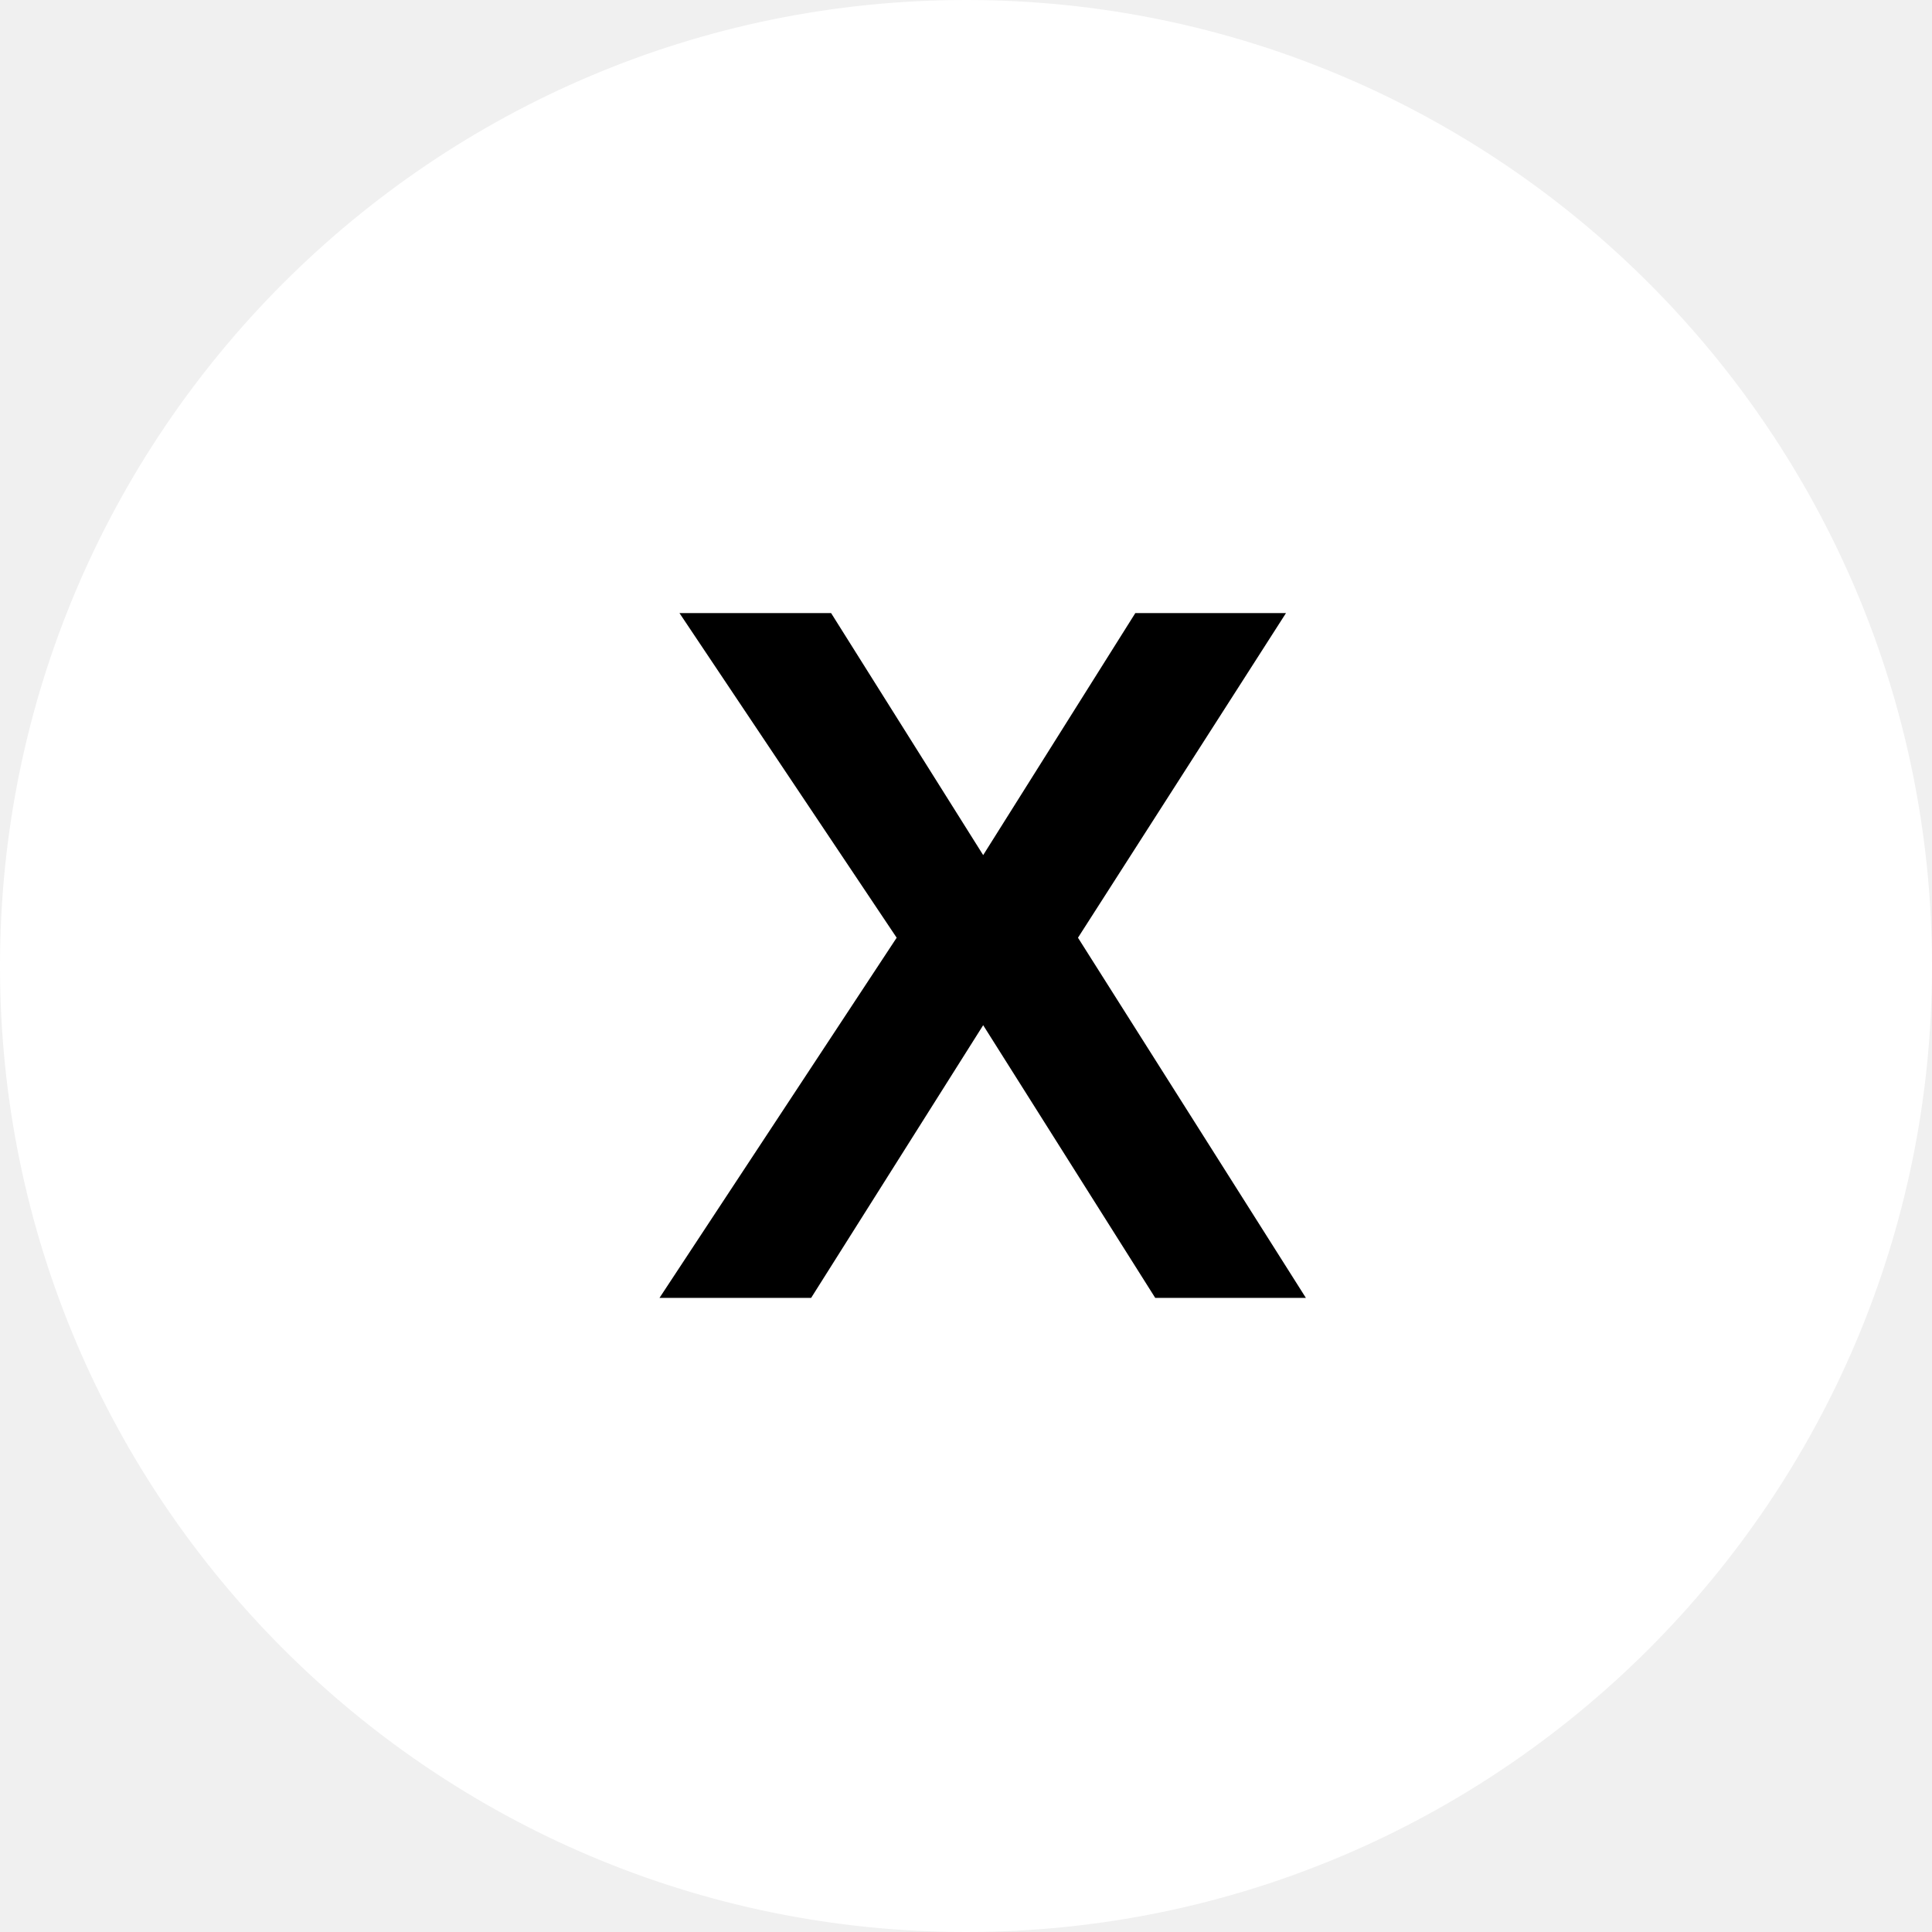
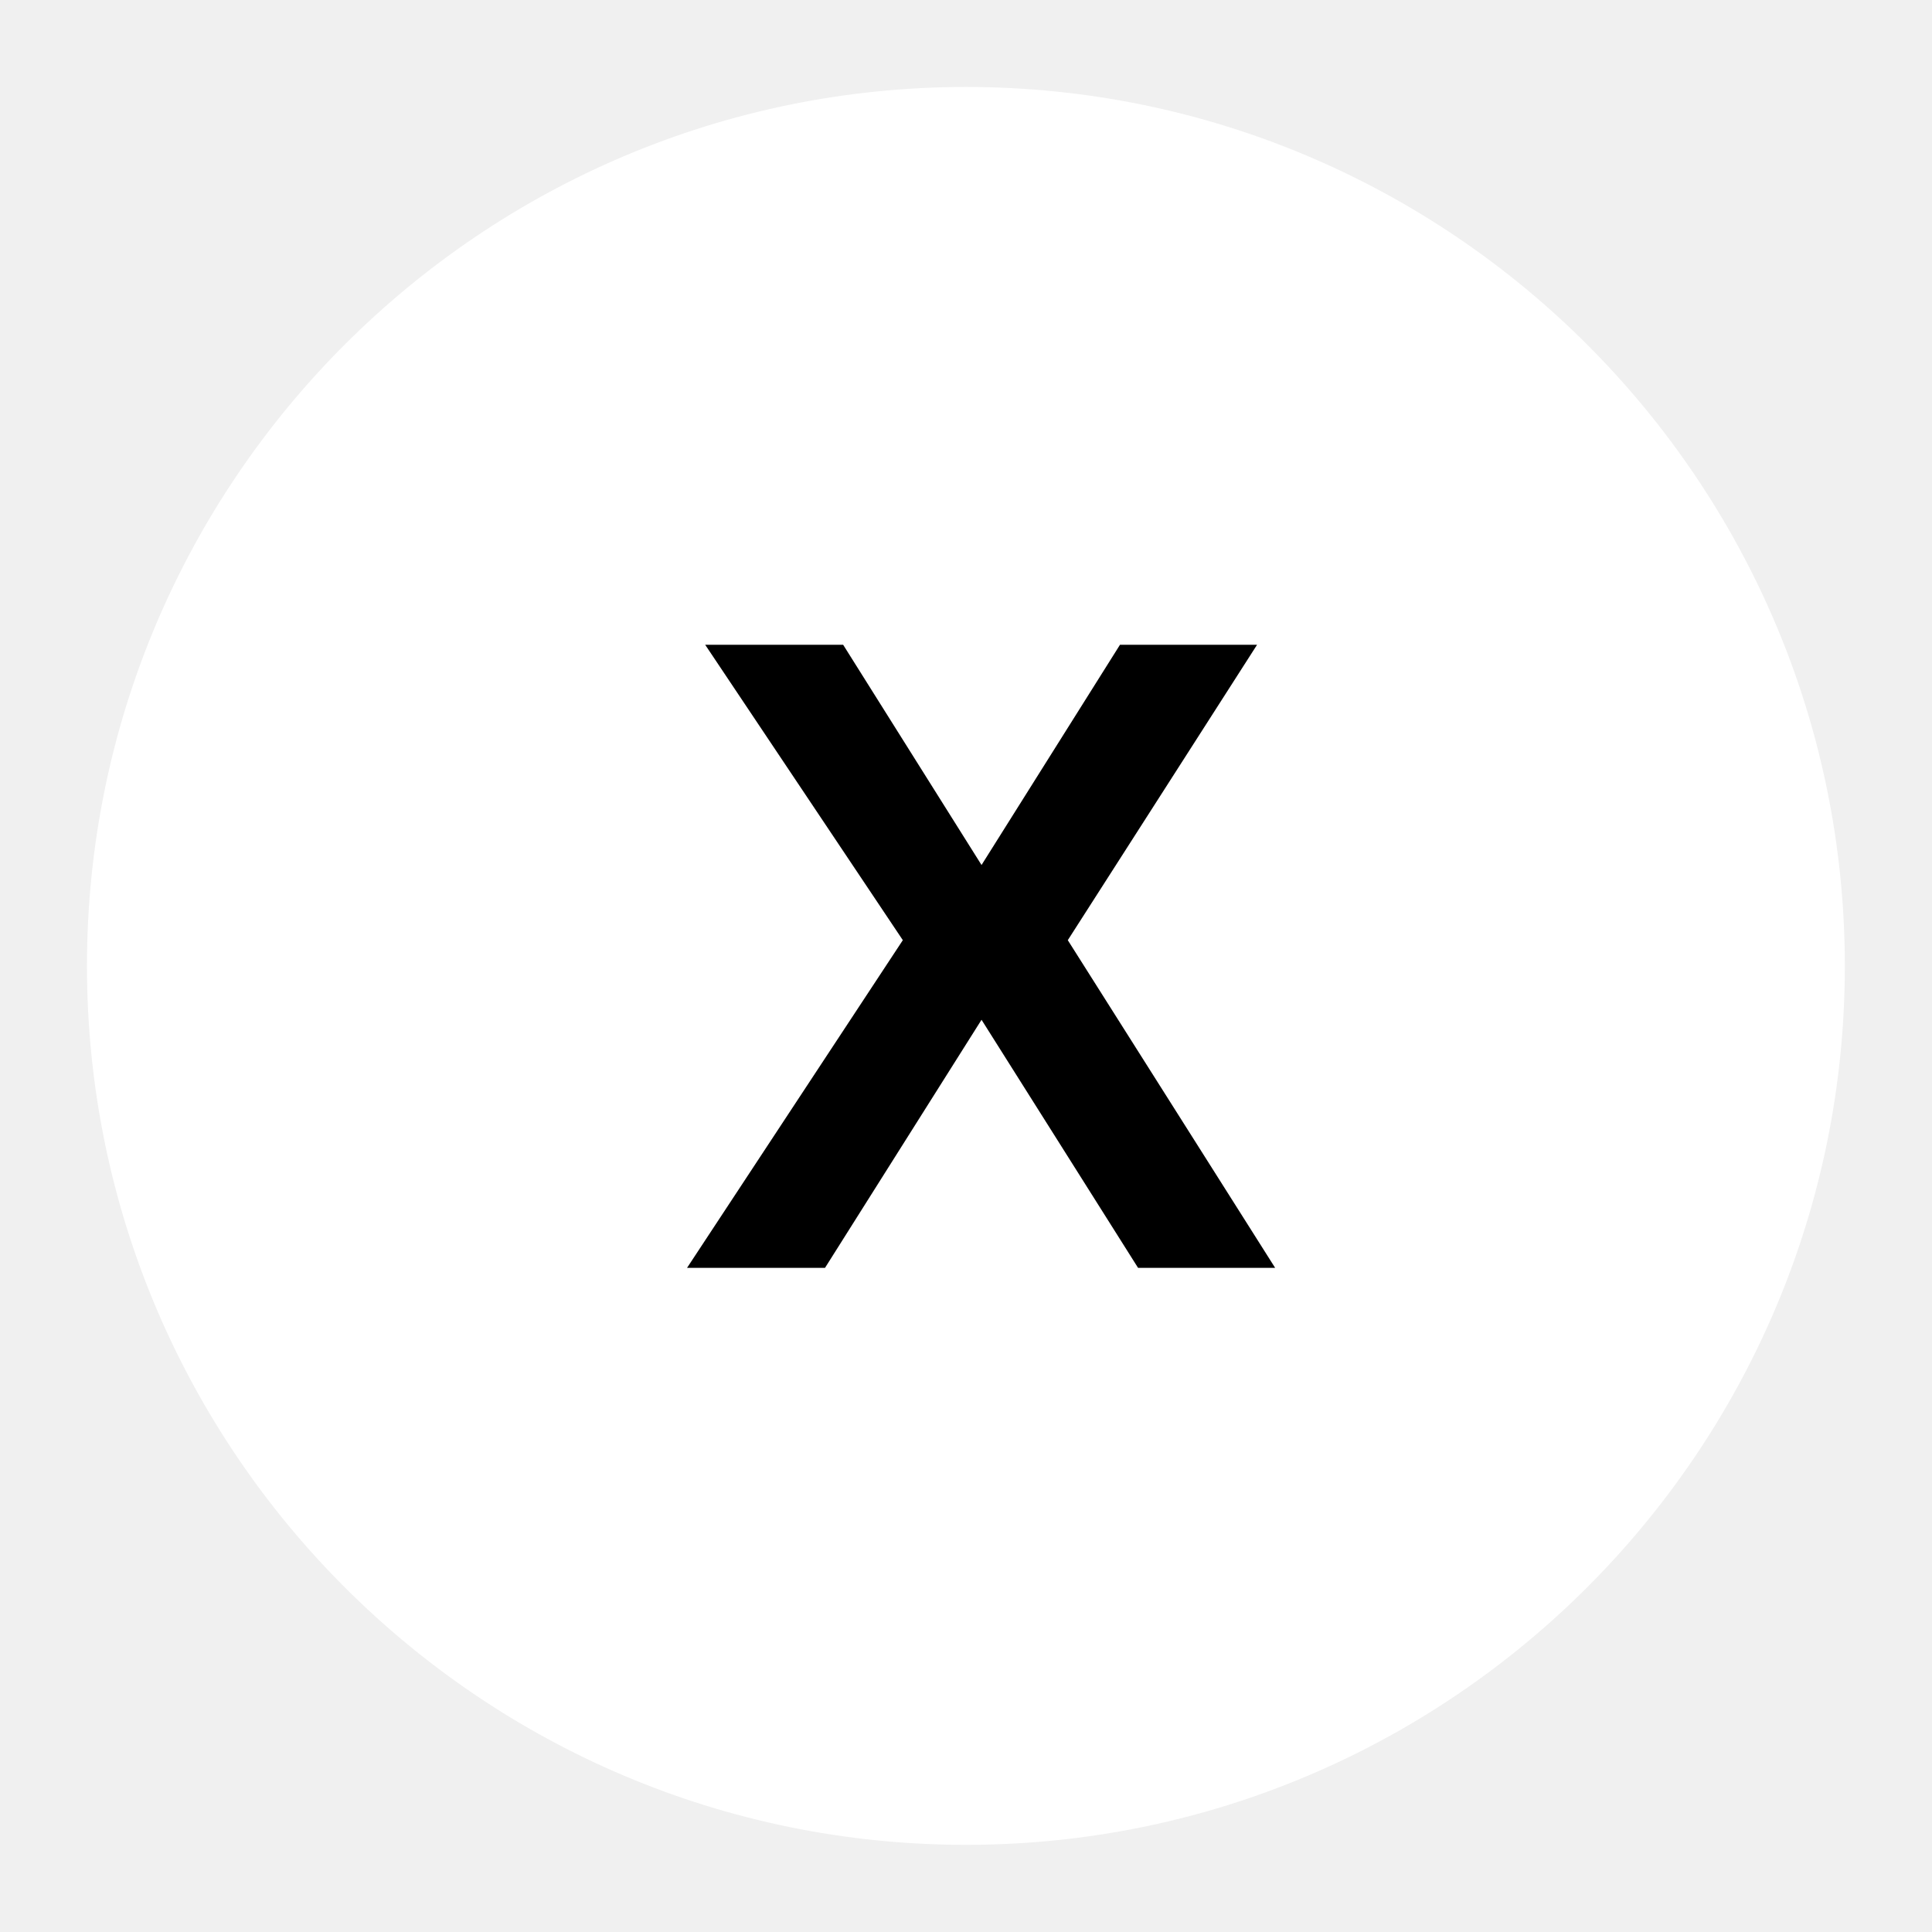
- <svg xmlns="http://www.w3.org/2000/svg" viewBox="0 0 465.85 465.85" version="1.1" id="svg840" width="465.85" height="465.85">
-   <defs id="defs844" />
-   <g class="" id="g826" transform="translate(-23.05,-23.05)">
-     <path d="M 256,23.05 C 127.5,23.05 23.05,127.5 23.05,256 23.05,384.5 127.5,488.9 256,488.9 384.5,488.9 488.9,384.5 488.9,256 488.9,127.5 384.5,23.05 256,23.05 Z" fill="#ffffff" fill-opacity="1" id="path824" />
+ <svg xmlns="http://www.w3.org/2000/svg" width="512" height="512" viewBox="0 0 512 512" style="height: 512px; width: 512px;">
+   <g class="" transform="translate(0,0)" style="">
+     <path d="M256 23.05C127.5 23.05 23.05 127.5 23.05 256S127.5 488.9 256 488.9 488.9 384.5 488.9 256 384.5 23.05 256 23.05z" fill="#fff" fill-opacity="1" />
  </g>
-   <g font-family="Arial, Helvetica, sans-serif" font-size="240px" font-style="normal" font-weight="bold" text-anchor="middle" text-decoration=" rgba(0, 0, 0, 1)" class="" transform="translate(236.95,312.95)" id="g838">
-     <g id="g836">
-       <text stroke="rgba(255, 255, 255, 1)" stroke-width="60" id="text830">
-         <tspan x="0" y="0" id="tspan828">X</tspan>
+   <g font-family="Arial, Helvetica, sans-serif" font-size="240" font-style="normal" font-weight="bold" text-anchor="middle" text-decoration=" rgba(0, 0, 0, 1)" class="" transform="translate(260,336)" style="">
+     <g>
+       <text stroke="rgba(255, 255, 255, 1)" stroke-width="60">
+         <tspan x="0" y="0">X</tspan>
      </text>
-       <text fill="rgba(0, 0, 0, 1)" id="text834">
-         <tspan x="0" y="0" id="tspan832">X</tspan>
+       <text fill="rgba(0, 0, 0, 1)">
+         <tspan x="0" y="0">X</tspan>
      </text>
    </g>
  </g>
</svg>
